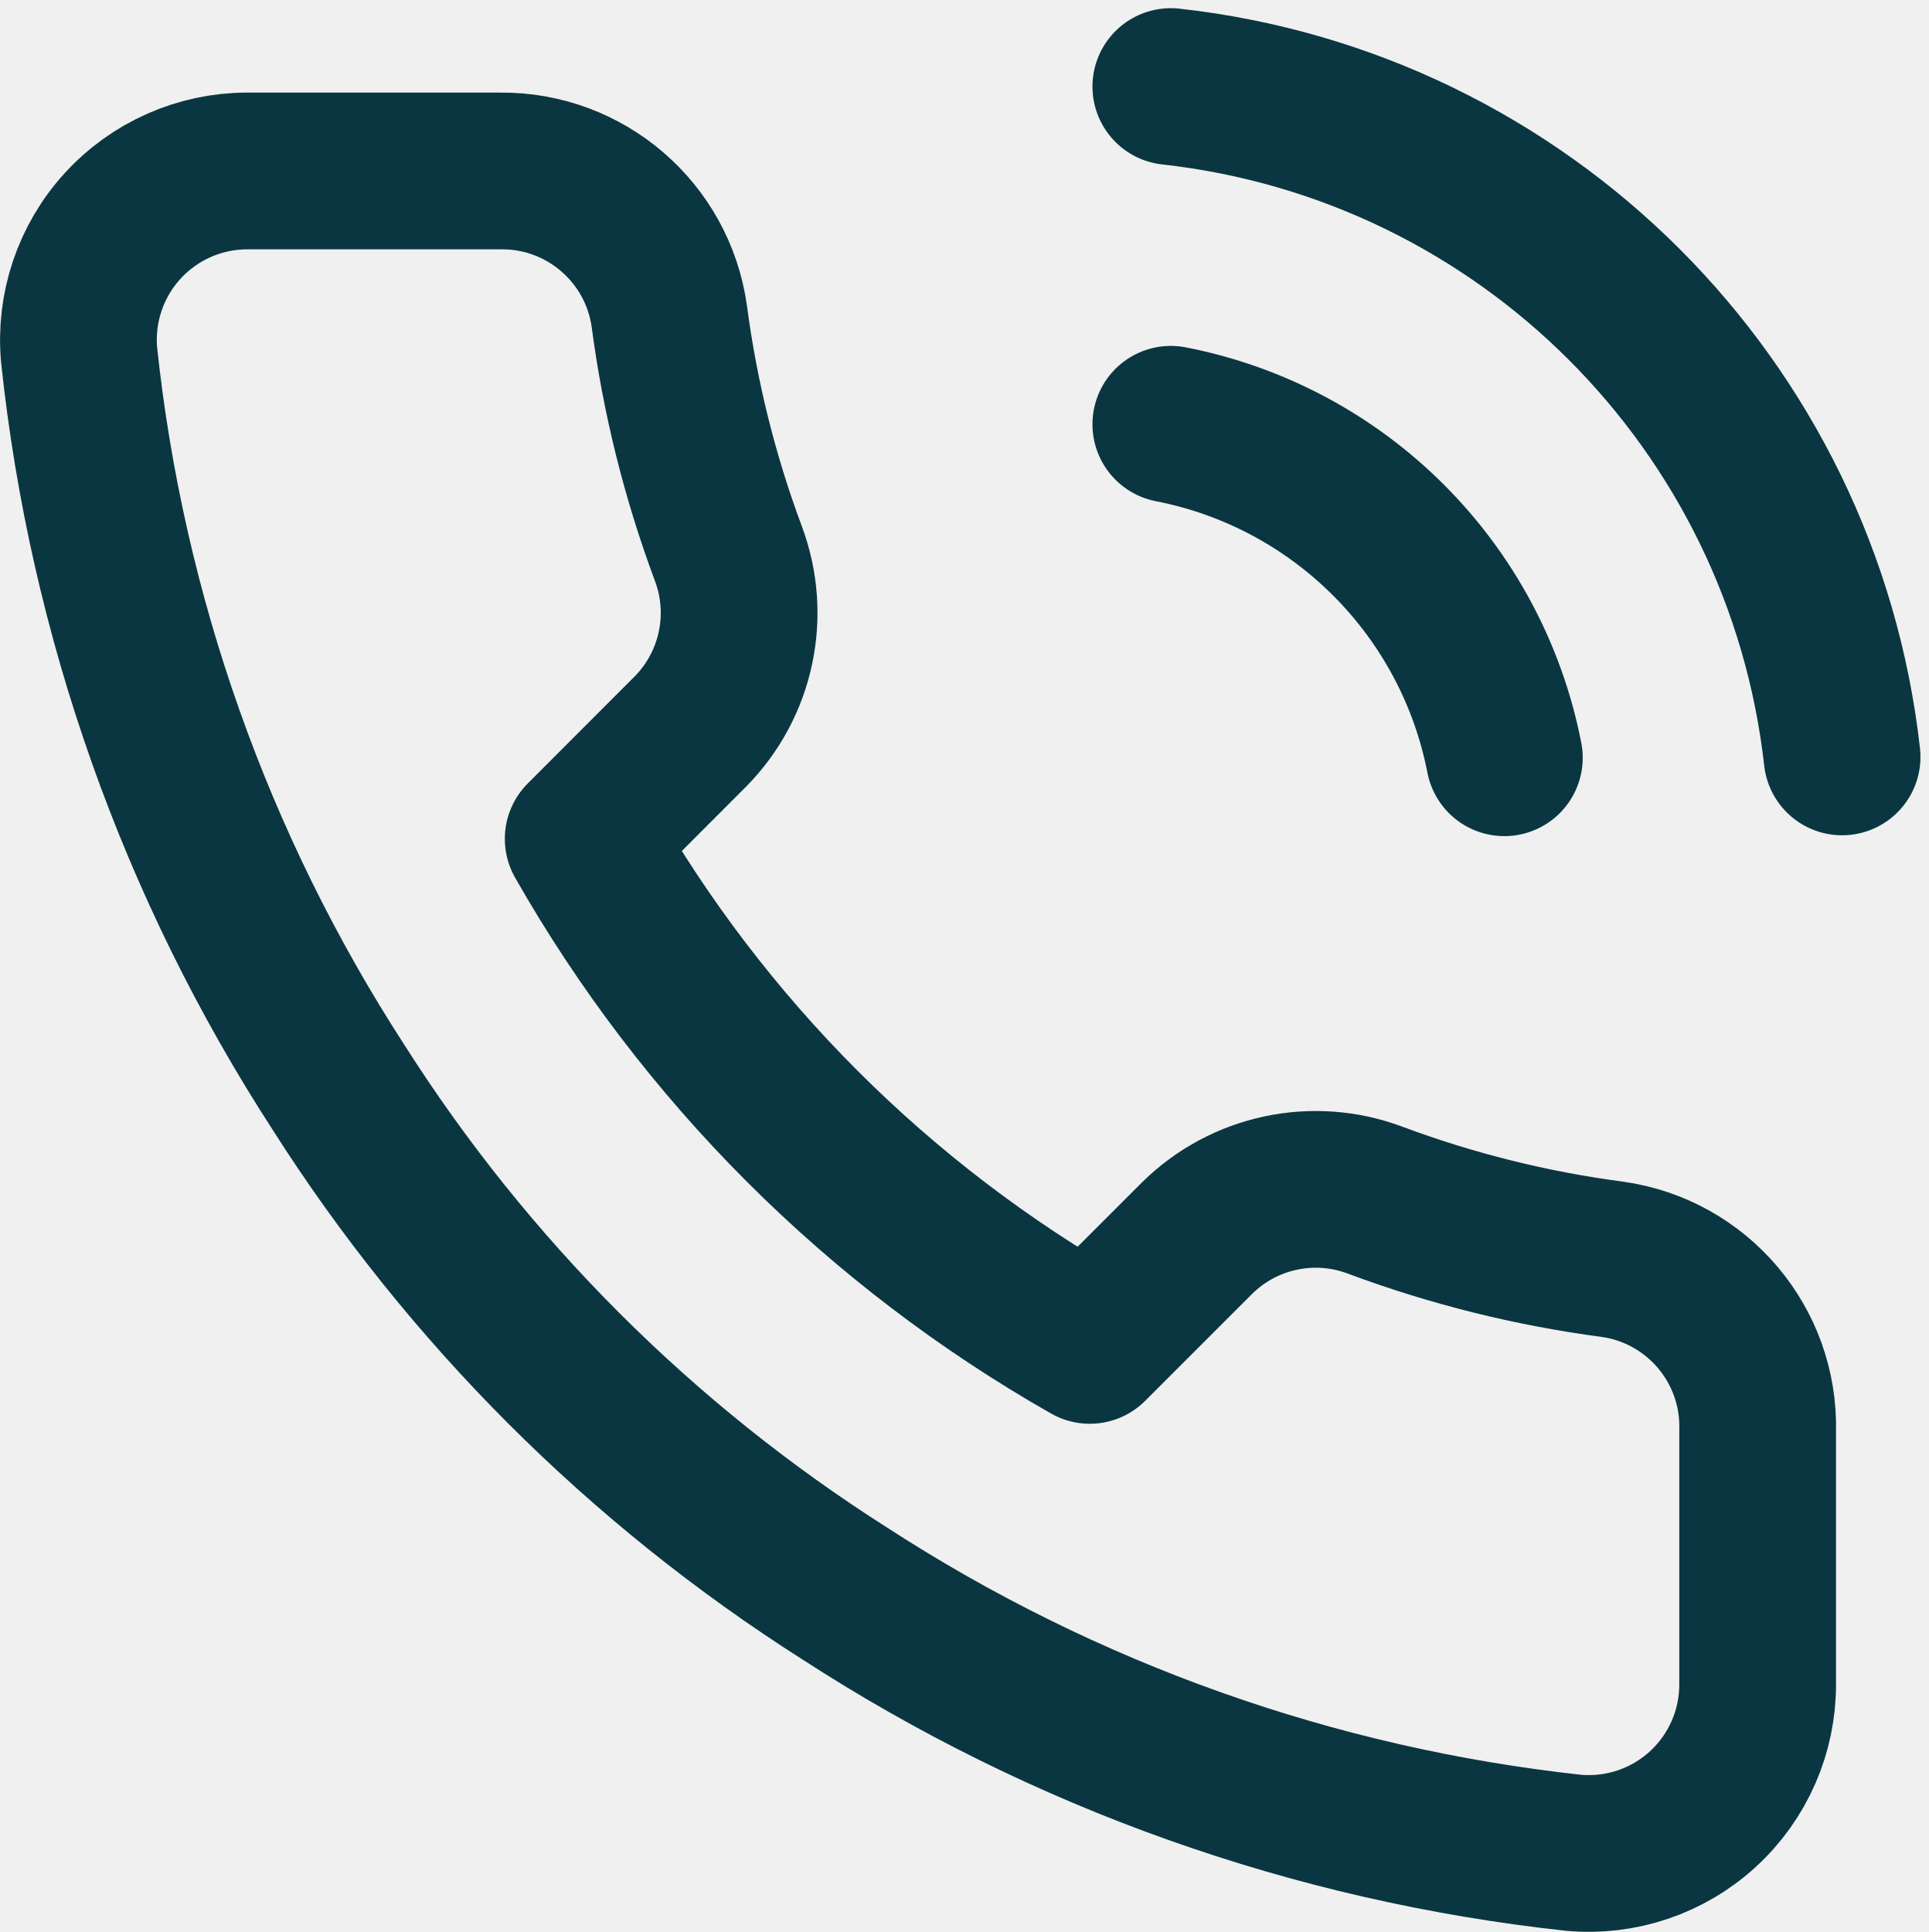
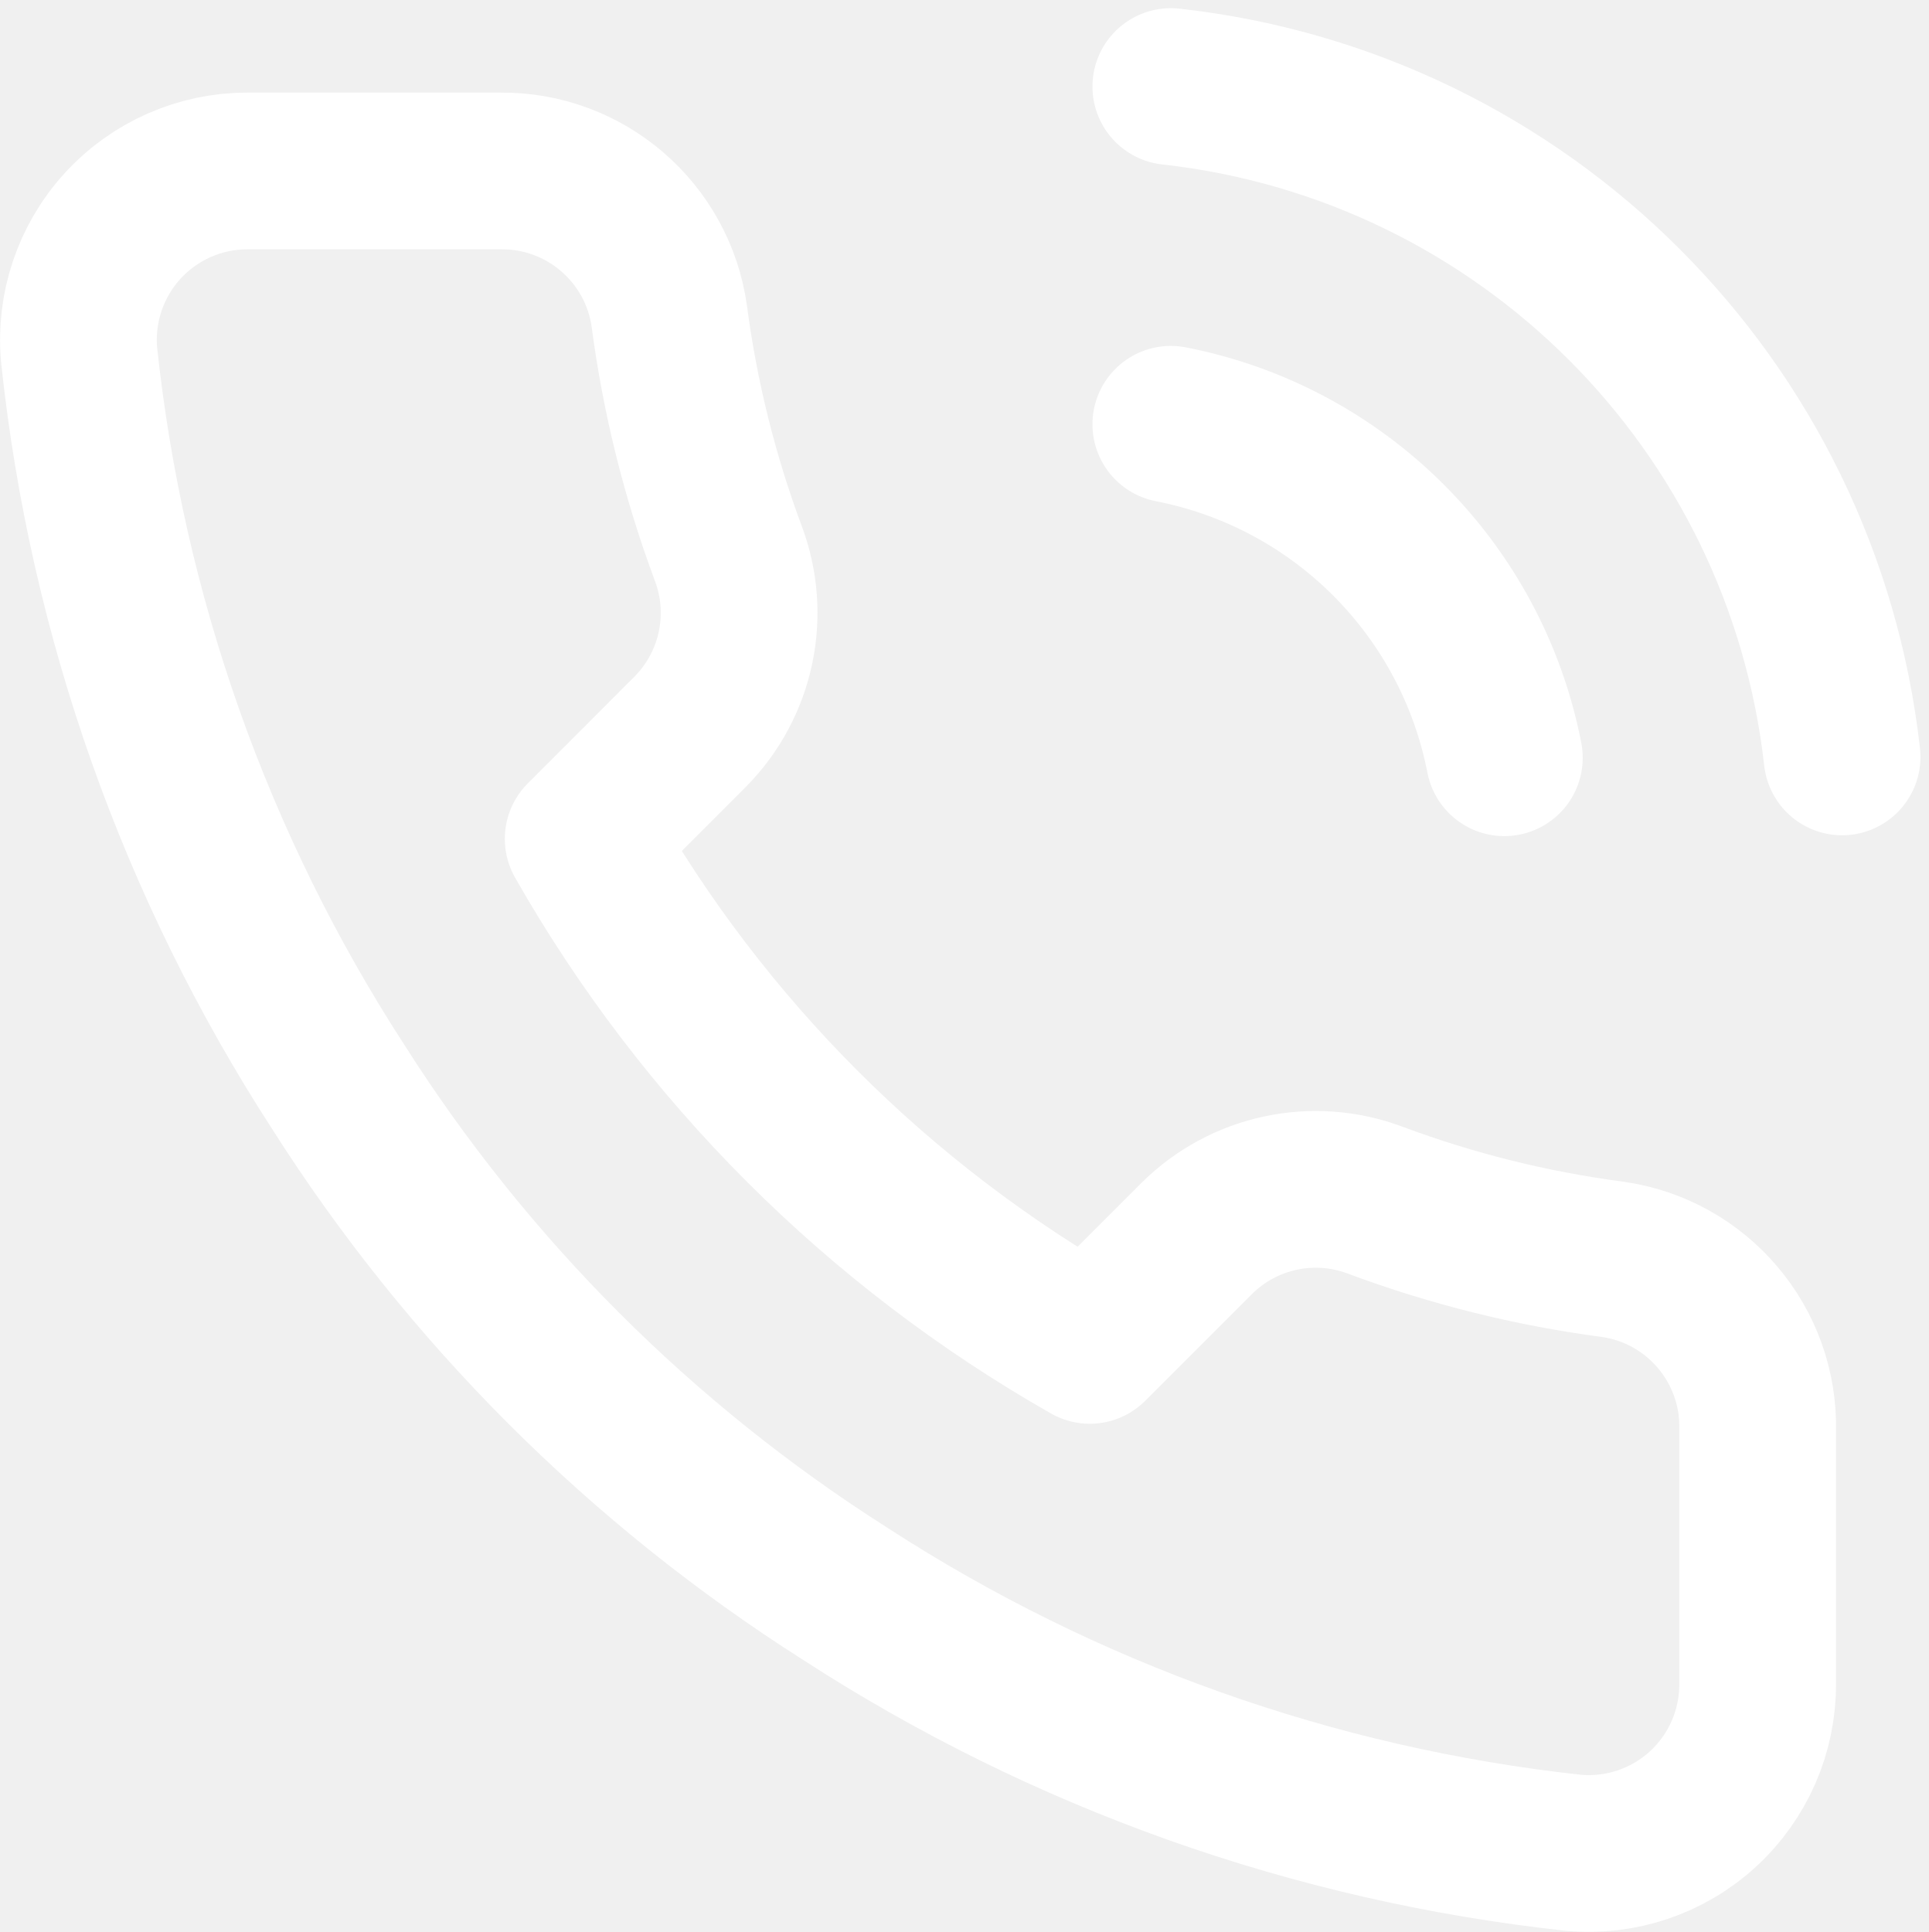
<svg xmlns="http://www.w3.org/2000/svg" width="61.527" height="61.635" viewBox="0 0 61.527 61.635">
-   <path id="Icon_feather-phone-call" data-name="Icon feather-phone-call" d="M38.016,12.274A13.467,13.467,0,0,1,48.656,22.913M38.016,1.5A24.241,24.241,0,0,1,59.43,22.886M56.736,44.38v8.08a5.387,5.387,0,0,1-5.872,5.387A53.3,53.3,0,0,1,27.62,49.579,52.523,52.523,0,0,1,11.459,33.418,53.3,53.3,0,0,1,3.19,10.065,5.387,5.387,0,0,1,8.55,4.193h8.08a5.387,5.387,0,0,1,5.387,4.633A34.584,34.584,0,0,0,23.9,16.395a5.387,5.387,0,0,1-1.212,5.683L19.27,25.5A43.1,43.1,0,0,0,35.431,41.66l3.421-3.421a5.387,5.387,0,0,1,5.683-1.212A34.584,34.584,0,0,0,52.1,38.913,5.387,5.387,0,0,1,56.736,44.38Z" transform="translate(-0.666 1.261)" fill="none" stroke="#0a3641" stroke-linecap="round" stroke-linejoin="round" stroke-width="5" />
+   <path id="Icon_feather-phone-call" data-name="Icon feather-phone-call" d="M38.016,12.274A13.467,13.467,0,0,1,48.656,22.913M38.016,1.5A24.241,24.241,0,0,1,59.43,22.886M56.736,44.38v8.08a5.387,5.387,0,0,1-5.872,5.387A53.3,53.3,0,0,1,27.62,49.579,52.523,52.523,0,0,1,11.459,33.418,53.3,53.3,0,0,1,3.19,10.065,5.387,5.387,0,0,1,8.55,4.193h8.08a5.387,5.387,0,0,1,5.387,4.633A34.584,34.584,0,0,0,23.9,16.395a5.387,5.387,0,0,1-1.212,5.683L19.27,25.5A43.1,43.1,0,0,0,35.431,41.66l3.421-3.421a5.387,5.387,0,0,1,5.683-1.212A34.584,34.584,0,0,0,52.1,38.913,5.387,5.387,0,0,1,56.736,44.38Z" transform="translate(-0.666 1.261)" fill="none" stroke="#FFFFFF" stroke-linecap="round" stroke-linejoin="round" stroke-width="5" />
</svg>
